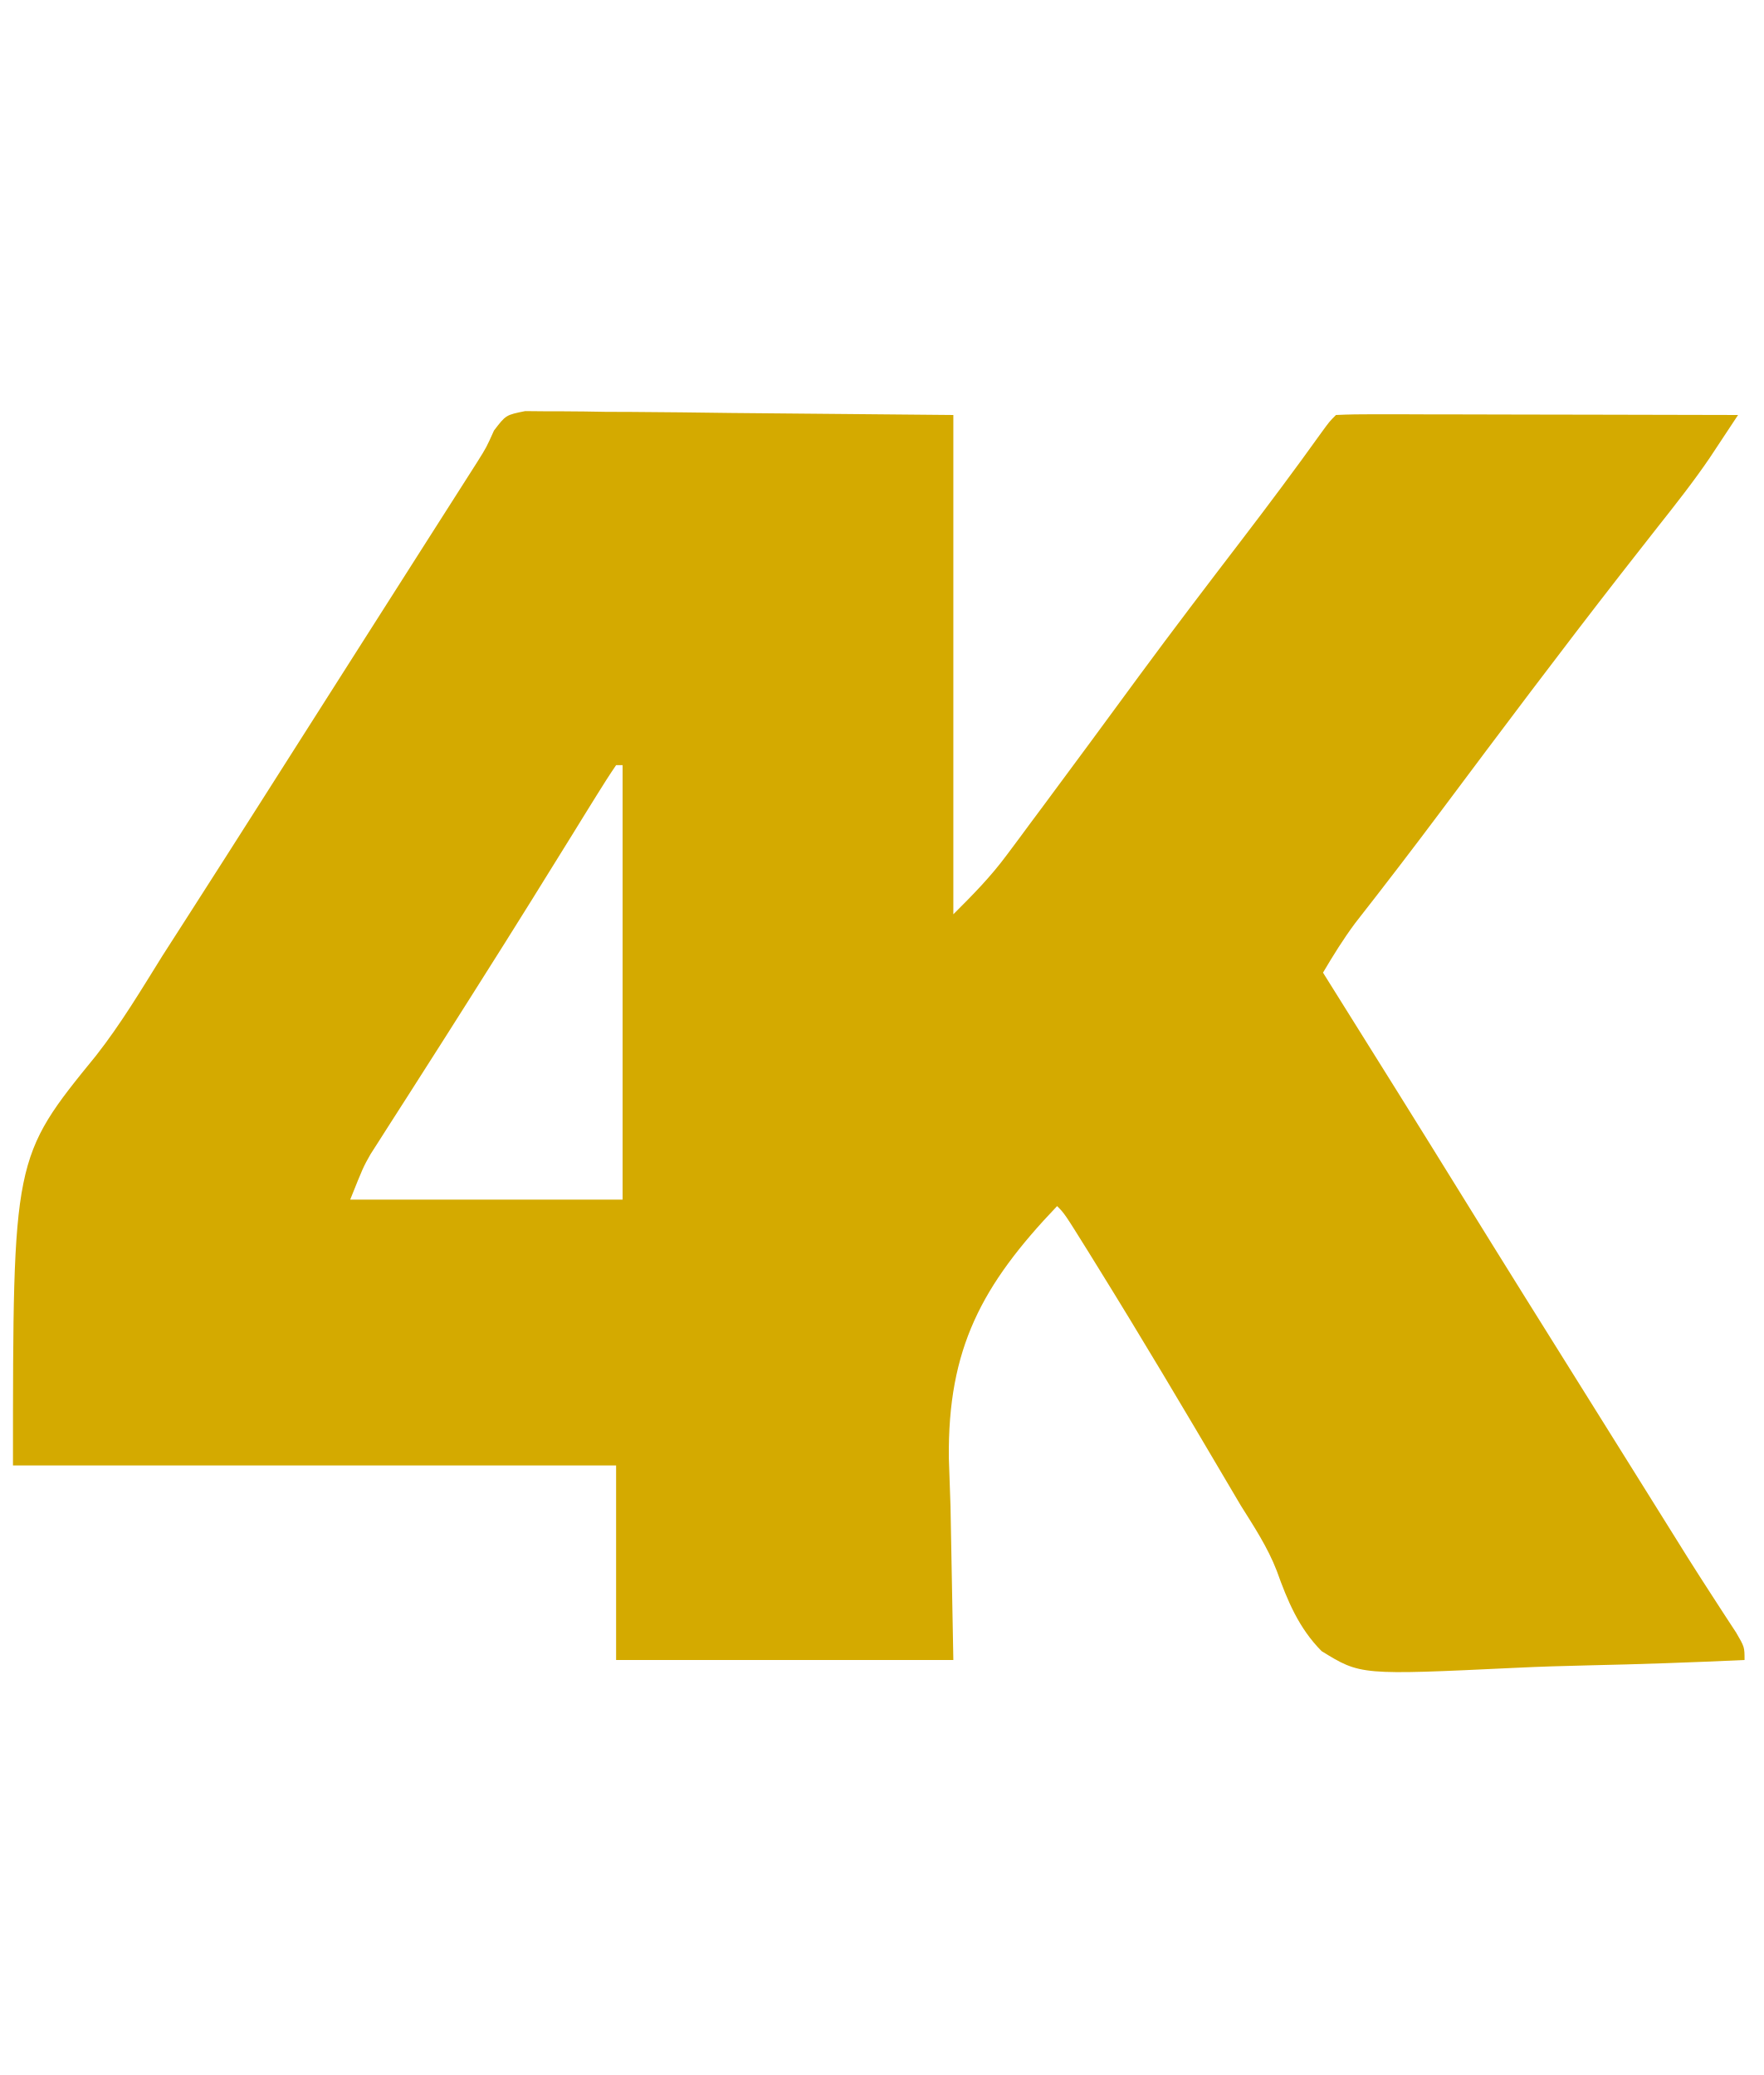
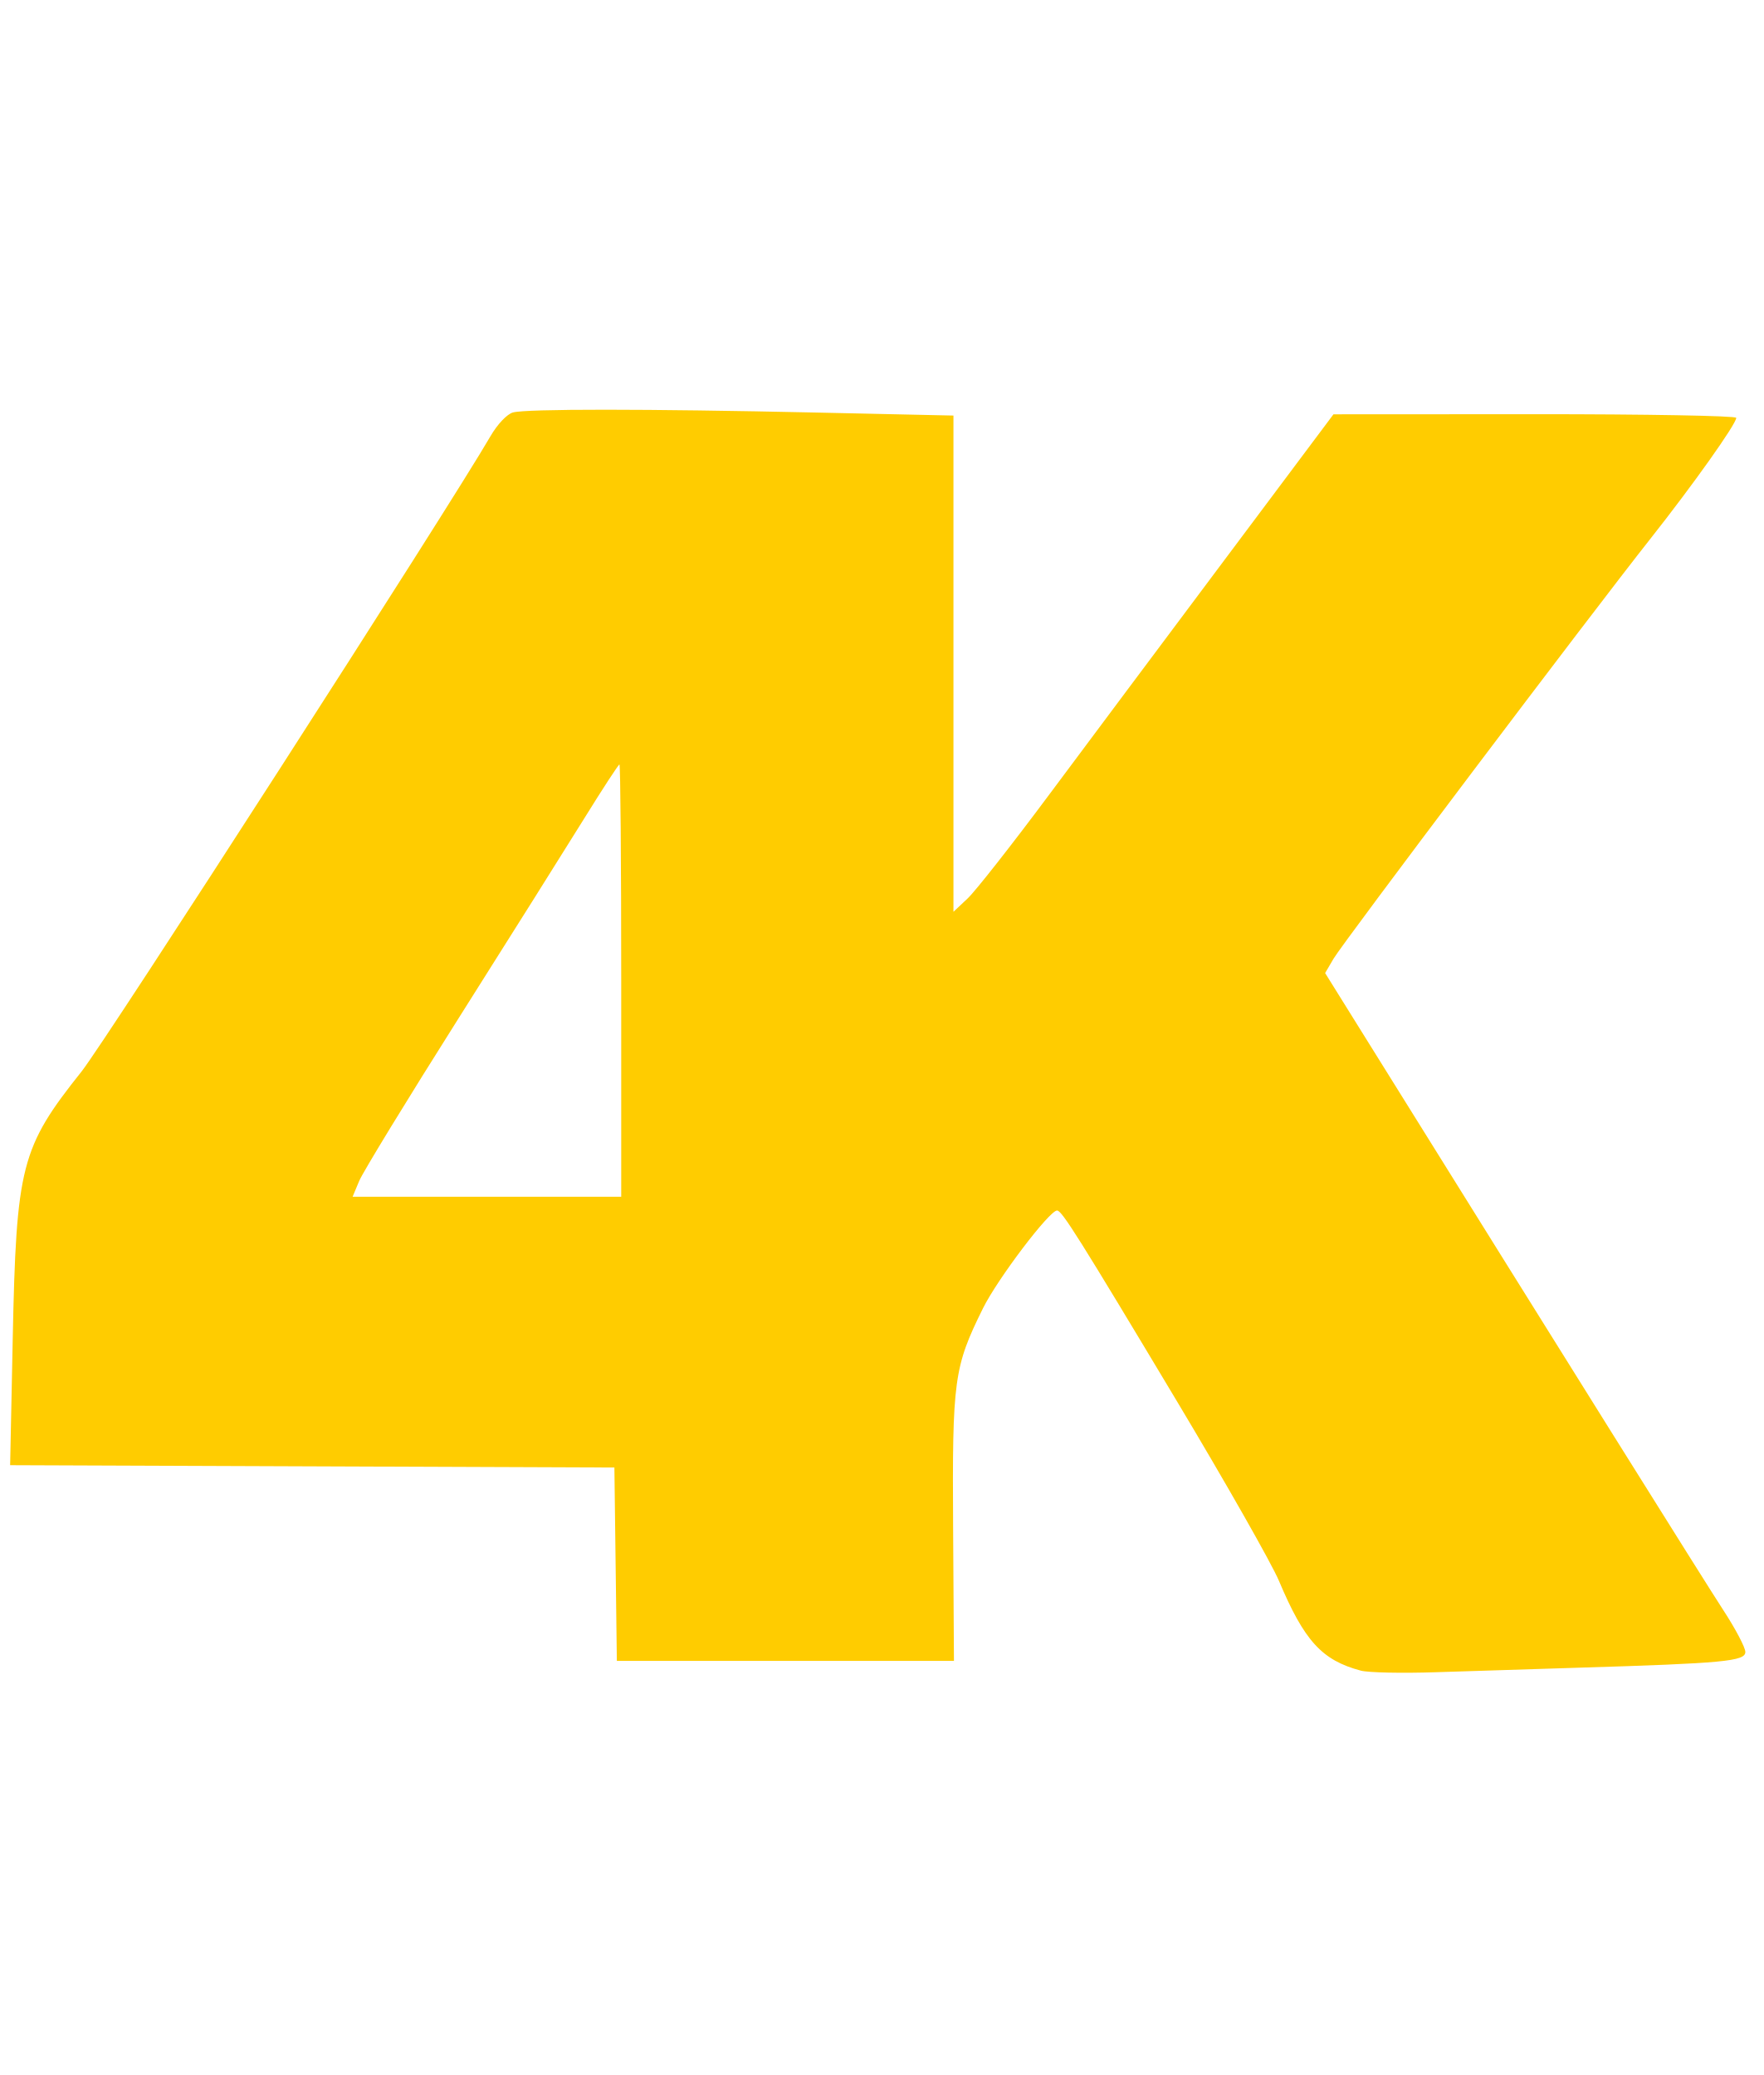
<svg xmlns="http://www.w3.org/2000/svg" version="1.1" width="272" height="320" id="svg1">
  <defs id="defs1" />
-   <path d="M0 0 C0.61 0.006 0.61 0.006 3.694 0.034 C4.379 0.033 5.063 0.032 5.768 0.032 C7.982 0.036 10.193 0.074 12.406 0.113 C13.774 0.12 15.141 0.125 16.508 0.128 C21.574 0.154 26.641 0.224 31.707 0.289 C43.03 0.392 54.353 0.495 66.02 0.601 C66.02 26.011 66.02 51.421 66.02 77.601 C69.159 74.462 71.724 71.87 74.297 68.406 C74.885 67.618 75.474 66.83 76.08 66.018 C76.7 65.179 77.319 64.34 77.957 63.476 C78.615 62.593 79.272 61.71 79.95 60.8 C84.882 54.166 89.774 47.502 94.665 40.837 C99.842 33.8 105.138 26.857 110.447 19.919 C114.623 14.456 118.734 8.959 122.735 3.367 C124.02 1.601 124.02 1.601 125.02 0.601 C126.953 0.507 128.889 0.484 130.825 0.488 C132.066 0.488 133.307 0.488 134.586 0.488 C135.951 0.493 137.315 0.498 138.68 0.504 C140.069 0.505 141.457 0.507 142.846 0.508 C146.507 0.512 150.168 0.522 153.829 0.533 C157.563 0.543 161.296 0.547 165.029 0.552 C172.36 0.563 179.69 0.58 187.02 0.601 C186.086 2.017 185.15 3.432 184.213 4.846 C183.692 5.634 183.17 6.422 182.634 7.234 C180.133 10.902 177.399 14.371 174.645 17.851 C173.406 19.431 172.167 21.012 170.93 22.593 C170.289 23.412 169.649 24.23 168.989 25.073 C159.595 37.134 150.421 49.366 141.269 61.611 C136.901 67.449 132.468 73.231 127.973 78.972 C126.14 81.44 124.58 83.956 123.02 86.601 C123.213 86.91 123.213 86.91 124.19 88.471 C130.99 99.334 137.783 110.2 144.52 121.101 C151.002 131.589 157.537 142.044 164.077 152.496 C166.073 155.686 168.066 158.878 170.059 162.07 C170.39 162.601 170.39 162.601 172.069 165.29 C173.324 167.3 174.579 169.31 175.834 171.321 C176.411 172.245 176.988 173.169 177.582 174.121 C178.142 175.018 178.701 175.914 179.278 176.838 C180.509 178.791 181.755 180.736 183.012 182.673 C183.333 183.168 183.333 183.168 184.957 185.675 C185.544 186.572 186.13 187.469 186.735 188.393 C188.02 190.601 188.02 190.601 188.02 192.601 C179.979 192.974 171.942 193.257 163.895 193.43 C160.157 193.513 156.425 193.626 152.691 193.808 C128.811 194.943 128.811 194.943 122.802 191.232 C119.283 187.676 117.547 183.481 115.882 178.827 C114.48 175.209 112.4 172.053 110.344 168.777 C109.573 167.48 108.805 166.181 108.043 164.879 C101.587 153.916 95.095 142.979 88.395 132.164 C87.857 131.295 87.319 130.426 86.765 129.53 C83.158 123.74 83.158 123.74 82.02 122.601 C70.411 134.769 65.142 144.547 65.327 161.493 C65.411 163.921 65.495 166.349 65.582 168.851 C65.654 172.77 65.654 172.77 66.02 192.601 C48.86 192.601 31.7 192.601 14.02 192.601 C14.02 182.701 14.02 172.801 14.02 162.601 C-16.67 162.601 -47.36 162.601 -78.98 162.601 C-78.98 115.12 -78.98 115.12 -66.149 99.367 C-62.335 94.503 -59.182 89.218 -55.918 83.976 C-54.579 81.882 -53.236 79.789 -51.89 77.699 C-48.199 71.946 -44.523 66.182 -40.855 60.414 C-40.285 59.518 -39.716 58.622 -39.128 57.698 C-37.985 55.9 -36.841 54.101 -35.698 52.303 C-33.377 48.653 -31.055 45.003 -28.732 41.354 C-27.573 39.532 -26.413 37.71 -25.254 35.888 C-22.203 31.092 -19.149 26.297 -16.094 21.504 C-15.457 20.505 -14.821 19.507 -14.166 18.478 C-12.948 16.566 -11.729 14.655 -10.51 12.744 C-9.96 11.881 -9.41 11.018 -8.844 10.129 C-8.603 9.751 -8.603 9.751 -7.384 7.839 C-5.98 5.601 -5.98 5.601 -4.81 2.997 C-2.98 0.601 -2.98 0.601 0 0 Z M14.02 54.601 C12.994 56.102 12.019 57.637 11.063 59.183 C10.757 59.676 10.757 59.676 9.208 62.169 C8.548 63.24 7.888 64.311 7.207 65.414 C5.83 67.633 4.452 69.852 3.074 72.07 C2.387 73.179 1.7 74.287 0.991 75.429 C-1.707 79.771 -4.434 84.094 -7.168 88.414 C-7.643 89.167 -8.118 89.919 -8.608 90.695 C-11.167 94.746 -13.738 98.788 -16.32 102.824 C-16.87 103.686 -17.419 104.548 -17.985 105.436 C-19.036 107.084 -20.091 108.73 -21.149 110.374 C-21.622 111.117 -22.095 111.859 -22.582 112.625 C-22.998 113.274 -23.414 113.922 -23.842 114.591 C-24.98 116.601 -24.98 116.601 -26.98 121.601 C-13.12 121.601 0.74 121.601 15.02 121.601 C15.02 99.491 15.02 77.381 15.02 54.601 C14.69 54.601 14.36 54.601 14.02 54.601 Z " fill="#FEFEFE" transform="translate(80.98027,63.39873)" id="path1" style="fill:#d4aa00" />
+   <path d="M0 0 C0.61 0.006 0.61 0.006 3.694 0.034 C4.379 0.033 5.063 0.032 5.768 0.032 C7.982 0.036 10.193 0.074 12.406 0.113 C13.774 0.12 15.141 0.125 16.508 0.128 C21.574 0.154 26.641 0.224 31.707 0.289 C43.03 0.392 54.353 0.495 66.02 0.601 C66.02 26.011 66.02 51.421 66.02 77.601 C69.159 74.462 71.724 71.87 74.297 68.406 C74.885 67.618 75.474 66.83 76.08 66.018 C76.7 65.179 77.319 64.34 77.957 63.476 C78.615 62.593 79.272 61.71 79.95 60.8 C84.882 54.166 89.774 47.502 94.665 40.837 C99.842 33.8 105.138 26.857 110.447 19.919 C114.623 14.456 118.734 8.959 122.735 3.367 C124.02 1.601 124.02 1.601 125.02 0.601 C126.953 0.507 128.889 0.484 130.825 0.488 C132.066 0.488 133.307 0.488 134.586 0.488 C135.951 0.493 137.315 0.498 138.68 0.504 C140.069 0.505 141.457 0.507 142.846 0.508 C146.507 0.512 150.168 0.522 153.829 0.533 C157.563 0.543 161.296 0.547 165.029 0.552 C172.36 0.563 179.69 0.58 187.02 0.601 C186.086 2.017 185.15 3.432 184.213 4.846 C183.692 5.634 183.17 6.422 182.634 7.234 C180.133 10.902 177.399 14.371 174.645 17.851 C173.406 19.431 172.167 21.012 170.93 22.593 C170.289 23.412 169.649 24.23 168.989 25.073 C159.595 37.134 150.421 49.366 141.269 61.611 C136.901 67.449 132.468 73.231 127.973 78.972 C126.14 81.44 124.58 83.956 123.02 86.601 C123.213 86.91 123.213 86.91 124.19 88.471 C130.99 99.334 137.783 110.2 144.52 121.101 C151.002 131.589 157.537 142.044 164.077 152.496 C166.073 155.686 168.066 158.878 170.059 162.07 C170.39 162.601 170.39 162.601 172.069 165.29 C173.324 167.3 174.579 169.31 175.834 171.321 C176.411 172.245 176.988 173.169 177.582 174.121 C178.142 175.018 178.701 175.914 179.278 176.838 C180.509 178.791 181.755 180.736 183.012 182.673 C183.333 183.168 183.333 183.168 184.957 185.675 C185.544 186.572 186.13 187.469 186.735 188.393 C188.02 190.601 188.02 190.601 188.02 192.601 C179.979 192.974 171.942 193.257 163.895 193.43 C160.157 193.513 156.425 193.626 152.691 193.808 C128.811 194.943 128.811 194.943 122.802 191.232 C119.283 187.676 117.547 183.481 115.882 178.827 C114.48 175.209 112.4 172.053 110.344 168.777 C109.573 167.48 108.805 166.181 108.043 164.879 C101.587 153.916 95.095 142.979 88.395 132.164 C87.857 131.295 87.319 130.426 86.765 129.53 C83.158 123.74 83.158 123.74 82.02 122.601 C70.411 134.769 65.142 144.547 65.327 161.493 C65.411 163.921 65.495 166.349 65.582 168.851 C65.654 172.77 65.654 172.77 66.02 192.601 C48.86 192.601 31.7 192.601 14.02 192.601 C14.02 182.701 14.02 172.801 14.02 162.601 C-16.67 162.601 -47.36 162.601 -78.98 162.601 C-78.98 115.12 -78.98 115.12 -66.149 99.367 C-62.335 94.503 -59.182 89.218 -55.918 83.976 C-54.579 81.882 -53.236 79.789 -51.89 77.699 C-48.199 71.946 -44.523 66.182 -40.855 60.414 C-40.285 59.518 -39.716 58.622 -39.128 57.698 C-37.985 55.9 -36.841 54.101 -35.698 52.303 C-33.377 48.653 -31.055 45.003 -28.732 41.354 C-27.573 39.532 -26.413 37.71 -25.254 35.888 C-22.203 31.092 -19.149 26.297 -16.094 21.504 C-15.457 20.505 -14.821 19.507 -14.166 18.478 C-12.948 16.566 -11.729 14.655 -10.51 12.744 C-9.96 11.881 -9.41 11.018 -8.844 10.129 C-8.603 9.751 -8.603 9.751 -7.384 7.839 C-5.98 5.601 -5.98 5.601 -4.81 2.997 C-2.98 0.601 -2.98 0.601 0 0 Z M14.02 54.601 C12.994 56.102 12.019 57.637 11.063 59.183 C10.757 59.676 10.757 59.676 9.208 62.169 C8.548 63.24 7.888 64.311 7.207 65.414 C5.83 67.633 4.452 69.852 3.074 72.07 C2.387 73.179 1.7 74.287 0.991 75.429 C-1.707 79.771 -4.434 84.094 -7.168 88.414 C-7.643 89.167 -8.118 89.919 -8.608 90.695 C-11.167 94.746 -13.738 98.788 -16.32 102.824 C-16.87 103.686 -17.419 104.548 -17.985 105.436 C-19.036 107.084 -20.091 108.73 -21.149 110.374 C-21.622 111.117 -22.095 111.859 -22.582 112.625 C-22.998 113.274 -23.414 113.922 -23.842 114.591 C-24.98 116.601 -24.98 116.601 -26.98 121.601 C-13.12 121.601 0.74 121.601 15.02 121.601 C15.02 99.491 15.02 77.381 15.02 54.601 C14.69 54.601 14.36 54.601 14.02 54.601 Z " fill="#FEFEFE" transform="translate(80.98027,63.39873)" id="path1" />
+   <path style="fill:#ffcc00;stroke-width:0.702;fill-opacity:1" d="m 209.825,257.638 c -5.998,-1.599 -8.709,-4.577 -12.627,-13.867 -1.119,-2.653 -8.182,-15.087 -15.695,-27.631 -15.148,-25.289 -17.757,-29.443 -18.503,-29.461 -1.173,-0.029 -9.18,10.537 -11.425,15.075 -4.493,9.083 -4.752,10.983 -4.609,33.86 l 0.128,20.526 H 121.104 95.116 L 94.926,241.228 94.737,226.316 48.15,226.135 1.563,225.955 1.962,206.486 c 0.548,-26.728 1.261,-29.495 10.616,-41.246 3.674,-4.615 56.763,-87.106 63.044,-97.959 1.072,-1.853 2.565,-3.43 3.479,-3.675 2.108,-0.565 20.551,-0.558 46.75,0.016 l 21.167,0.464 v 38.264 38.264 l 2.189,-2.061 c 1.204,-1.134 6.773,-8.219 12.376,-15.745 5.603,-7.526 17.802,-23.861 27.109,-36.299 l 16.922,-22.615 31.053,-0.016 c 17.079,-0.009 31.053,0.243 31.053,0.56 0,0.945 -6.688,10.365 -13.258,18.676 -9.311,11.778 -47.348,62.195 -48.831,64.724 l -1.303,2.222 6.7,10.76 c 29.831,47.909 51.852,83.131 54.699,87.493 1.868,2.861 3.396,5.763 3.396,6.45 0,1.429 -3.368,1.747 -25.614,2.421 -6.947,0.21 -16.895,0.525 -22.105,0.7 -5.211,0.175 -10.421,0.065 -11.579,-0.244 z M 95.789,151.228 c 0,-18.333 -0.123,-33.333 -0.273,-33.333 -0.15,0 -2.572,3.711 -5.382,8.246 -2.81,4.535 -11.544,18.427 -19.409,30.872 -7.866,12.444 -14.764,23.734 -15.329,25.088 l -1.029,2.462 h 20.711 20.711 z" id="path2" />
</svg>
